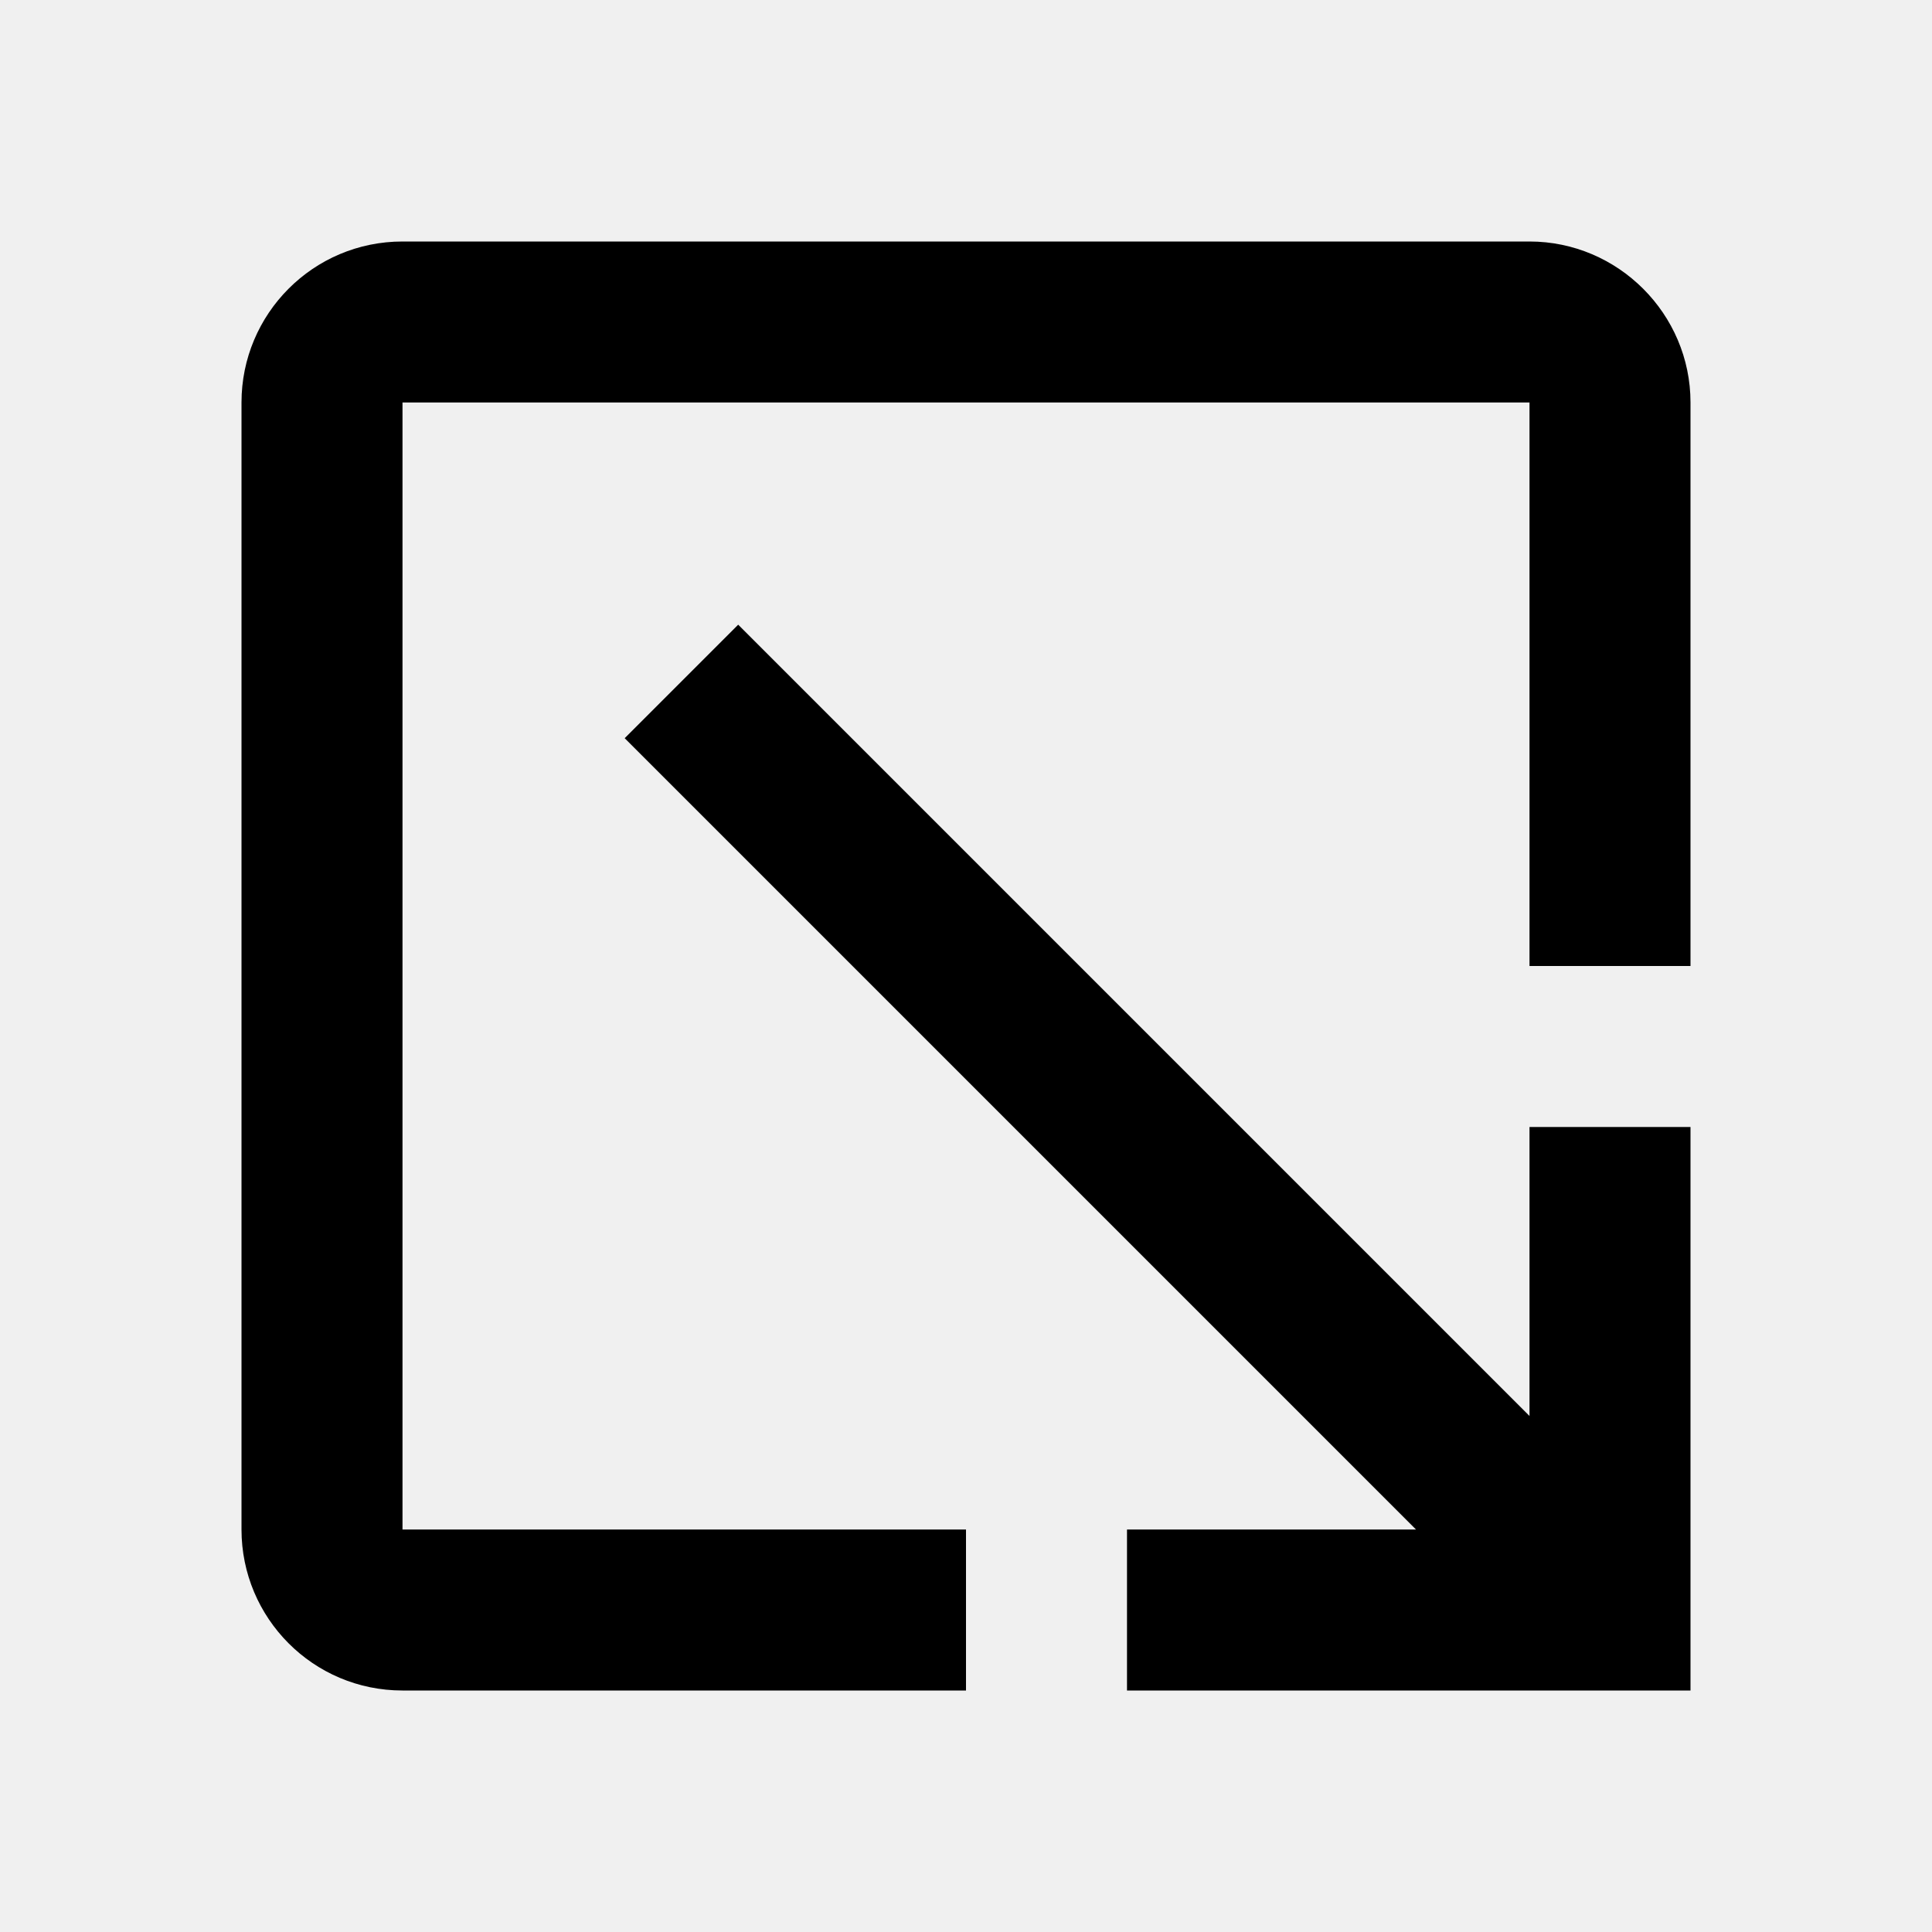
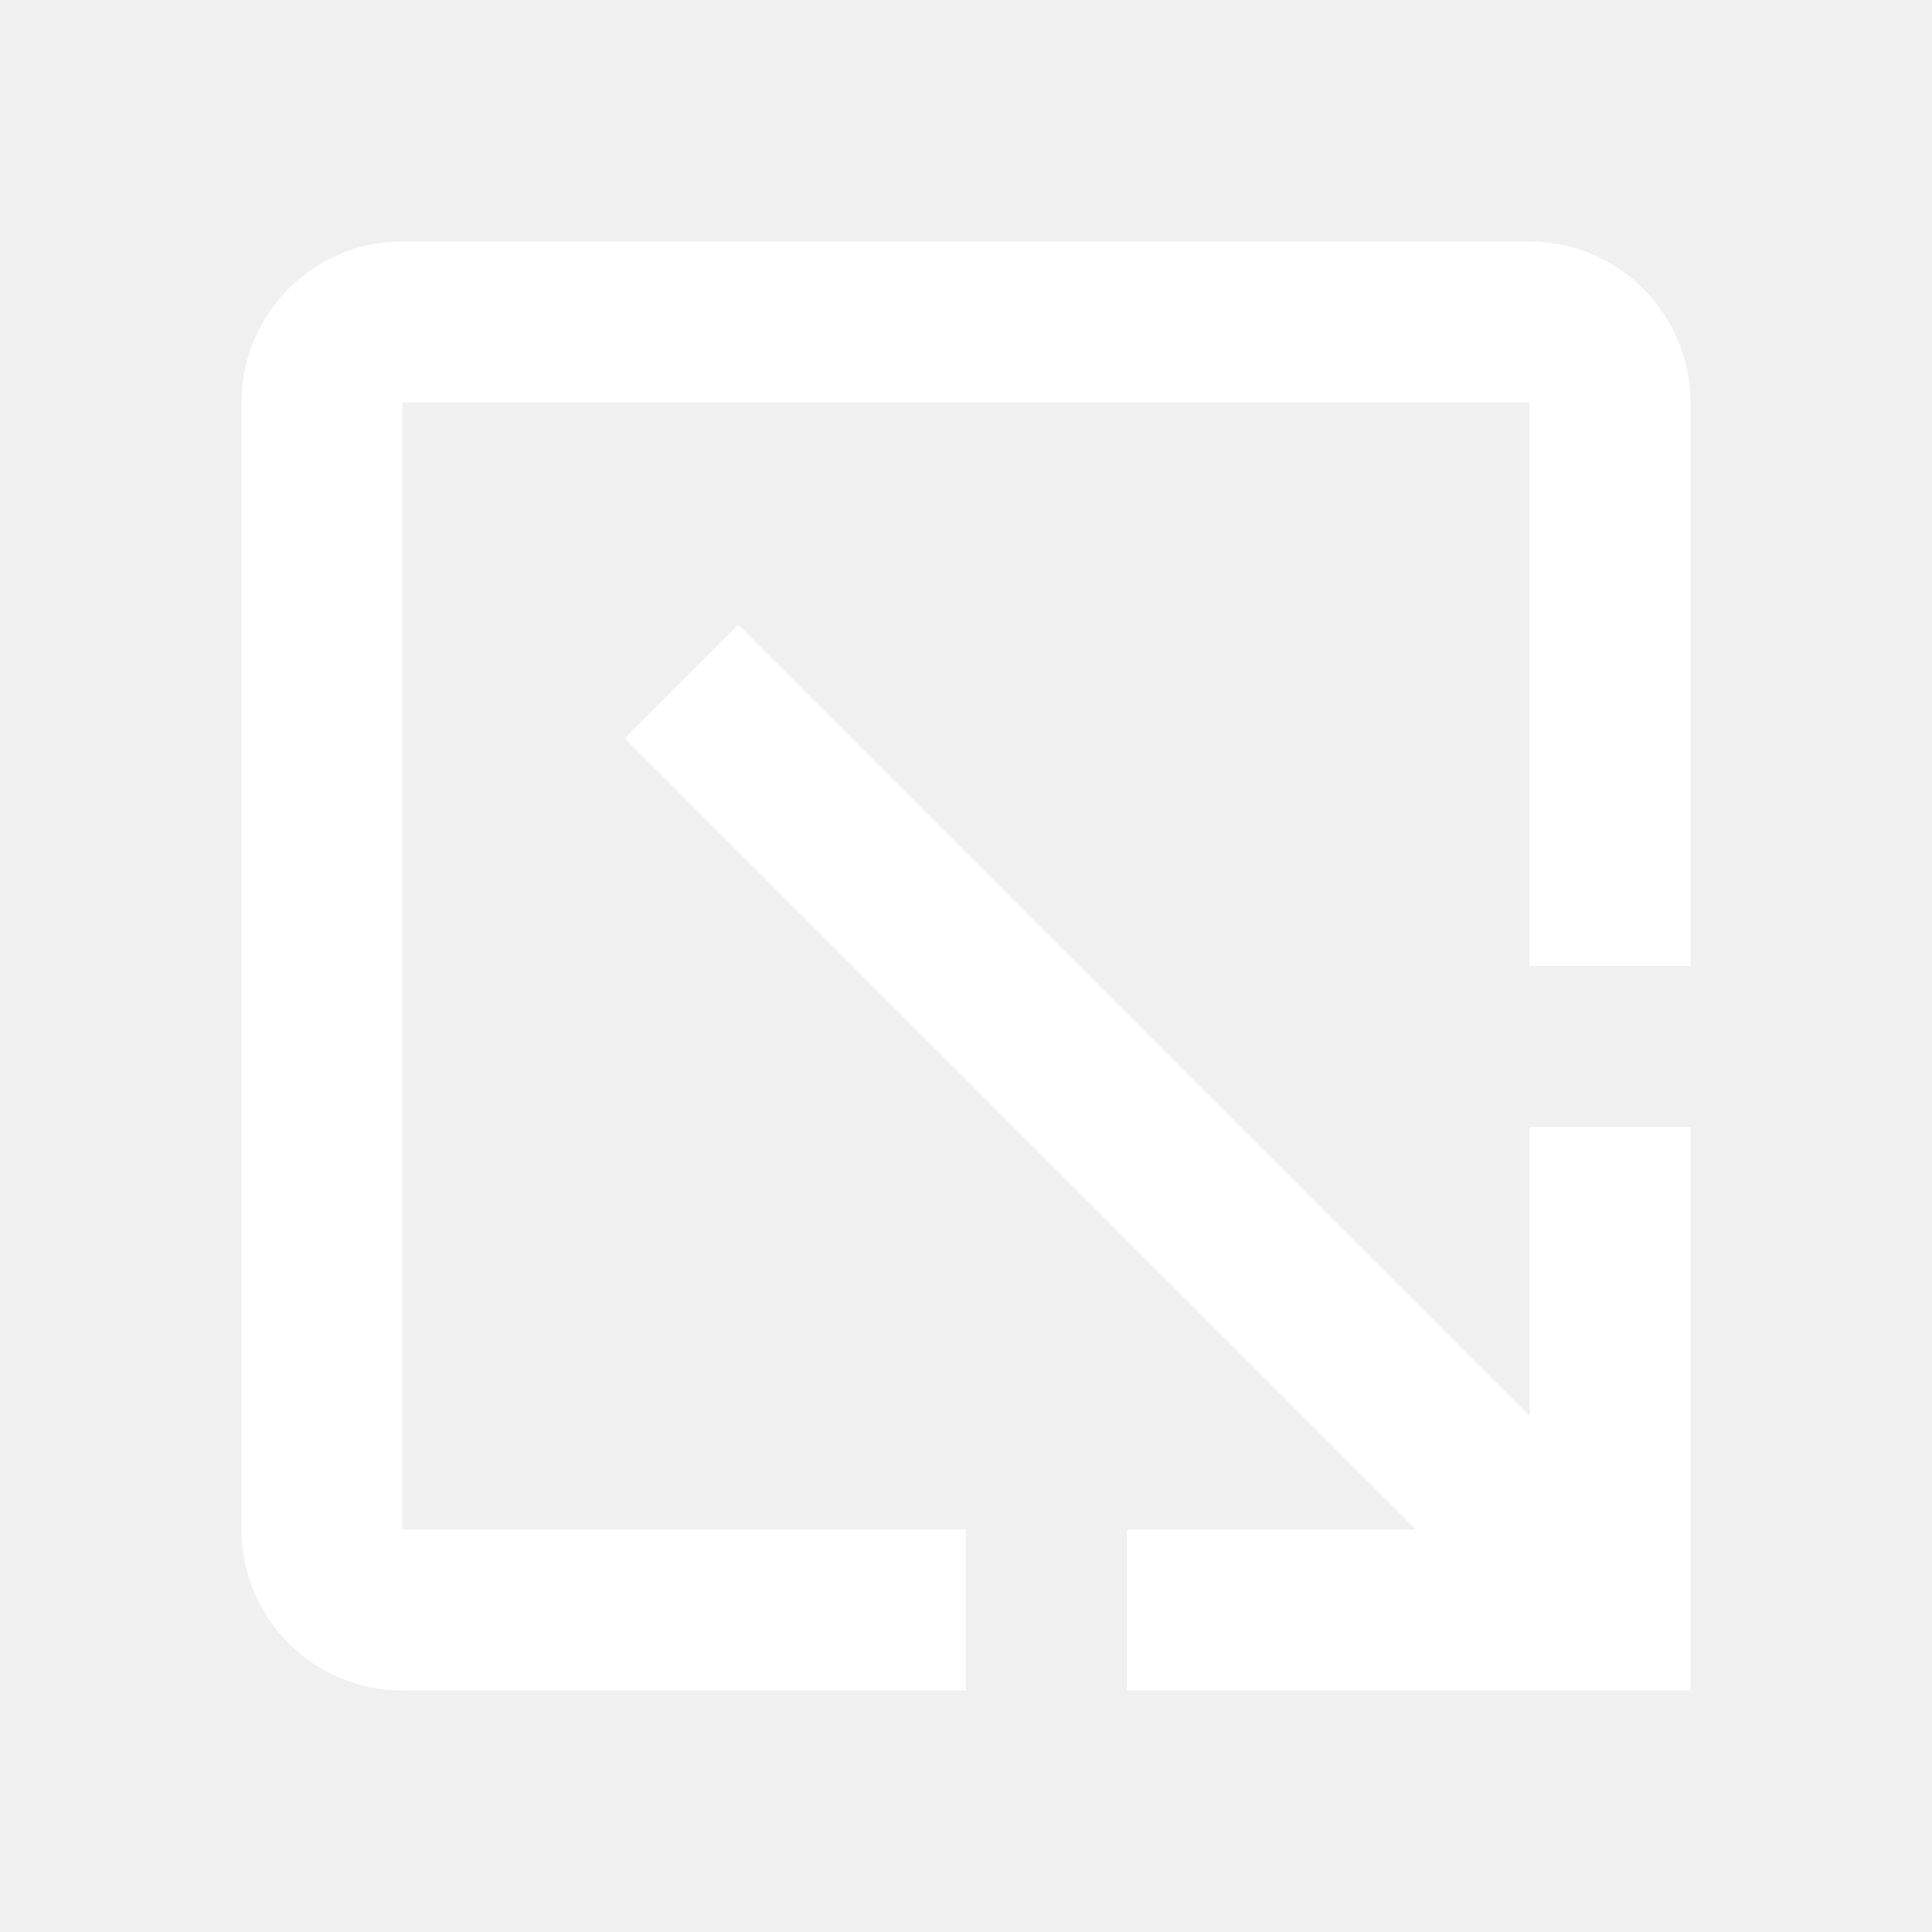
<svg xmlns="http://www.w3.org/2000/svg" width="24" height="24" viewBox="0 0 24 24" version="1.1" id="svg6">
  <defs id="defs10" />
  <path d="M 0,24 H 24 V 0 H 0 Z" id="path2" style="fill:none" />
-   <path d="M 19,5 H 5 v 14 h 7 v 2 H 5 C 3.89,21 3,20.1 3,19 V 5 C 3,3.9 3.89,3 5,3 h 14 c 1.1,0 2,0.9 2,2 v 7 h -2 z m -5,16 v -2 h 3.59 L 7.76,9.17 9.17,7.76 19,17.59 V 14 h 2 v 7 z" id="path4" />
+   <path d="M 19,5 H 5 v 14 h 7 v 2 H 5 C 3.89,21 3,20.1 3,19 V 5 C 3,3.9 3.89,3 5,3 h 14 c 1.1,0 2,0.9 2,2 v 7 h -2 z m -5,16 v -2 h 3.59 L 7.76,9.17 9.17,7.76 19,17.59 V 14 h 2 v 7 z" id="path4" style="fill:#ffffff;fill-opacity:1;stroke:none" />
</svg>
